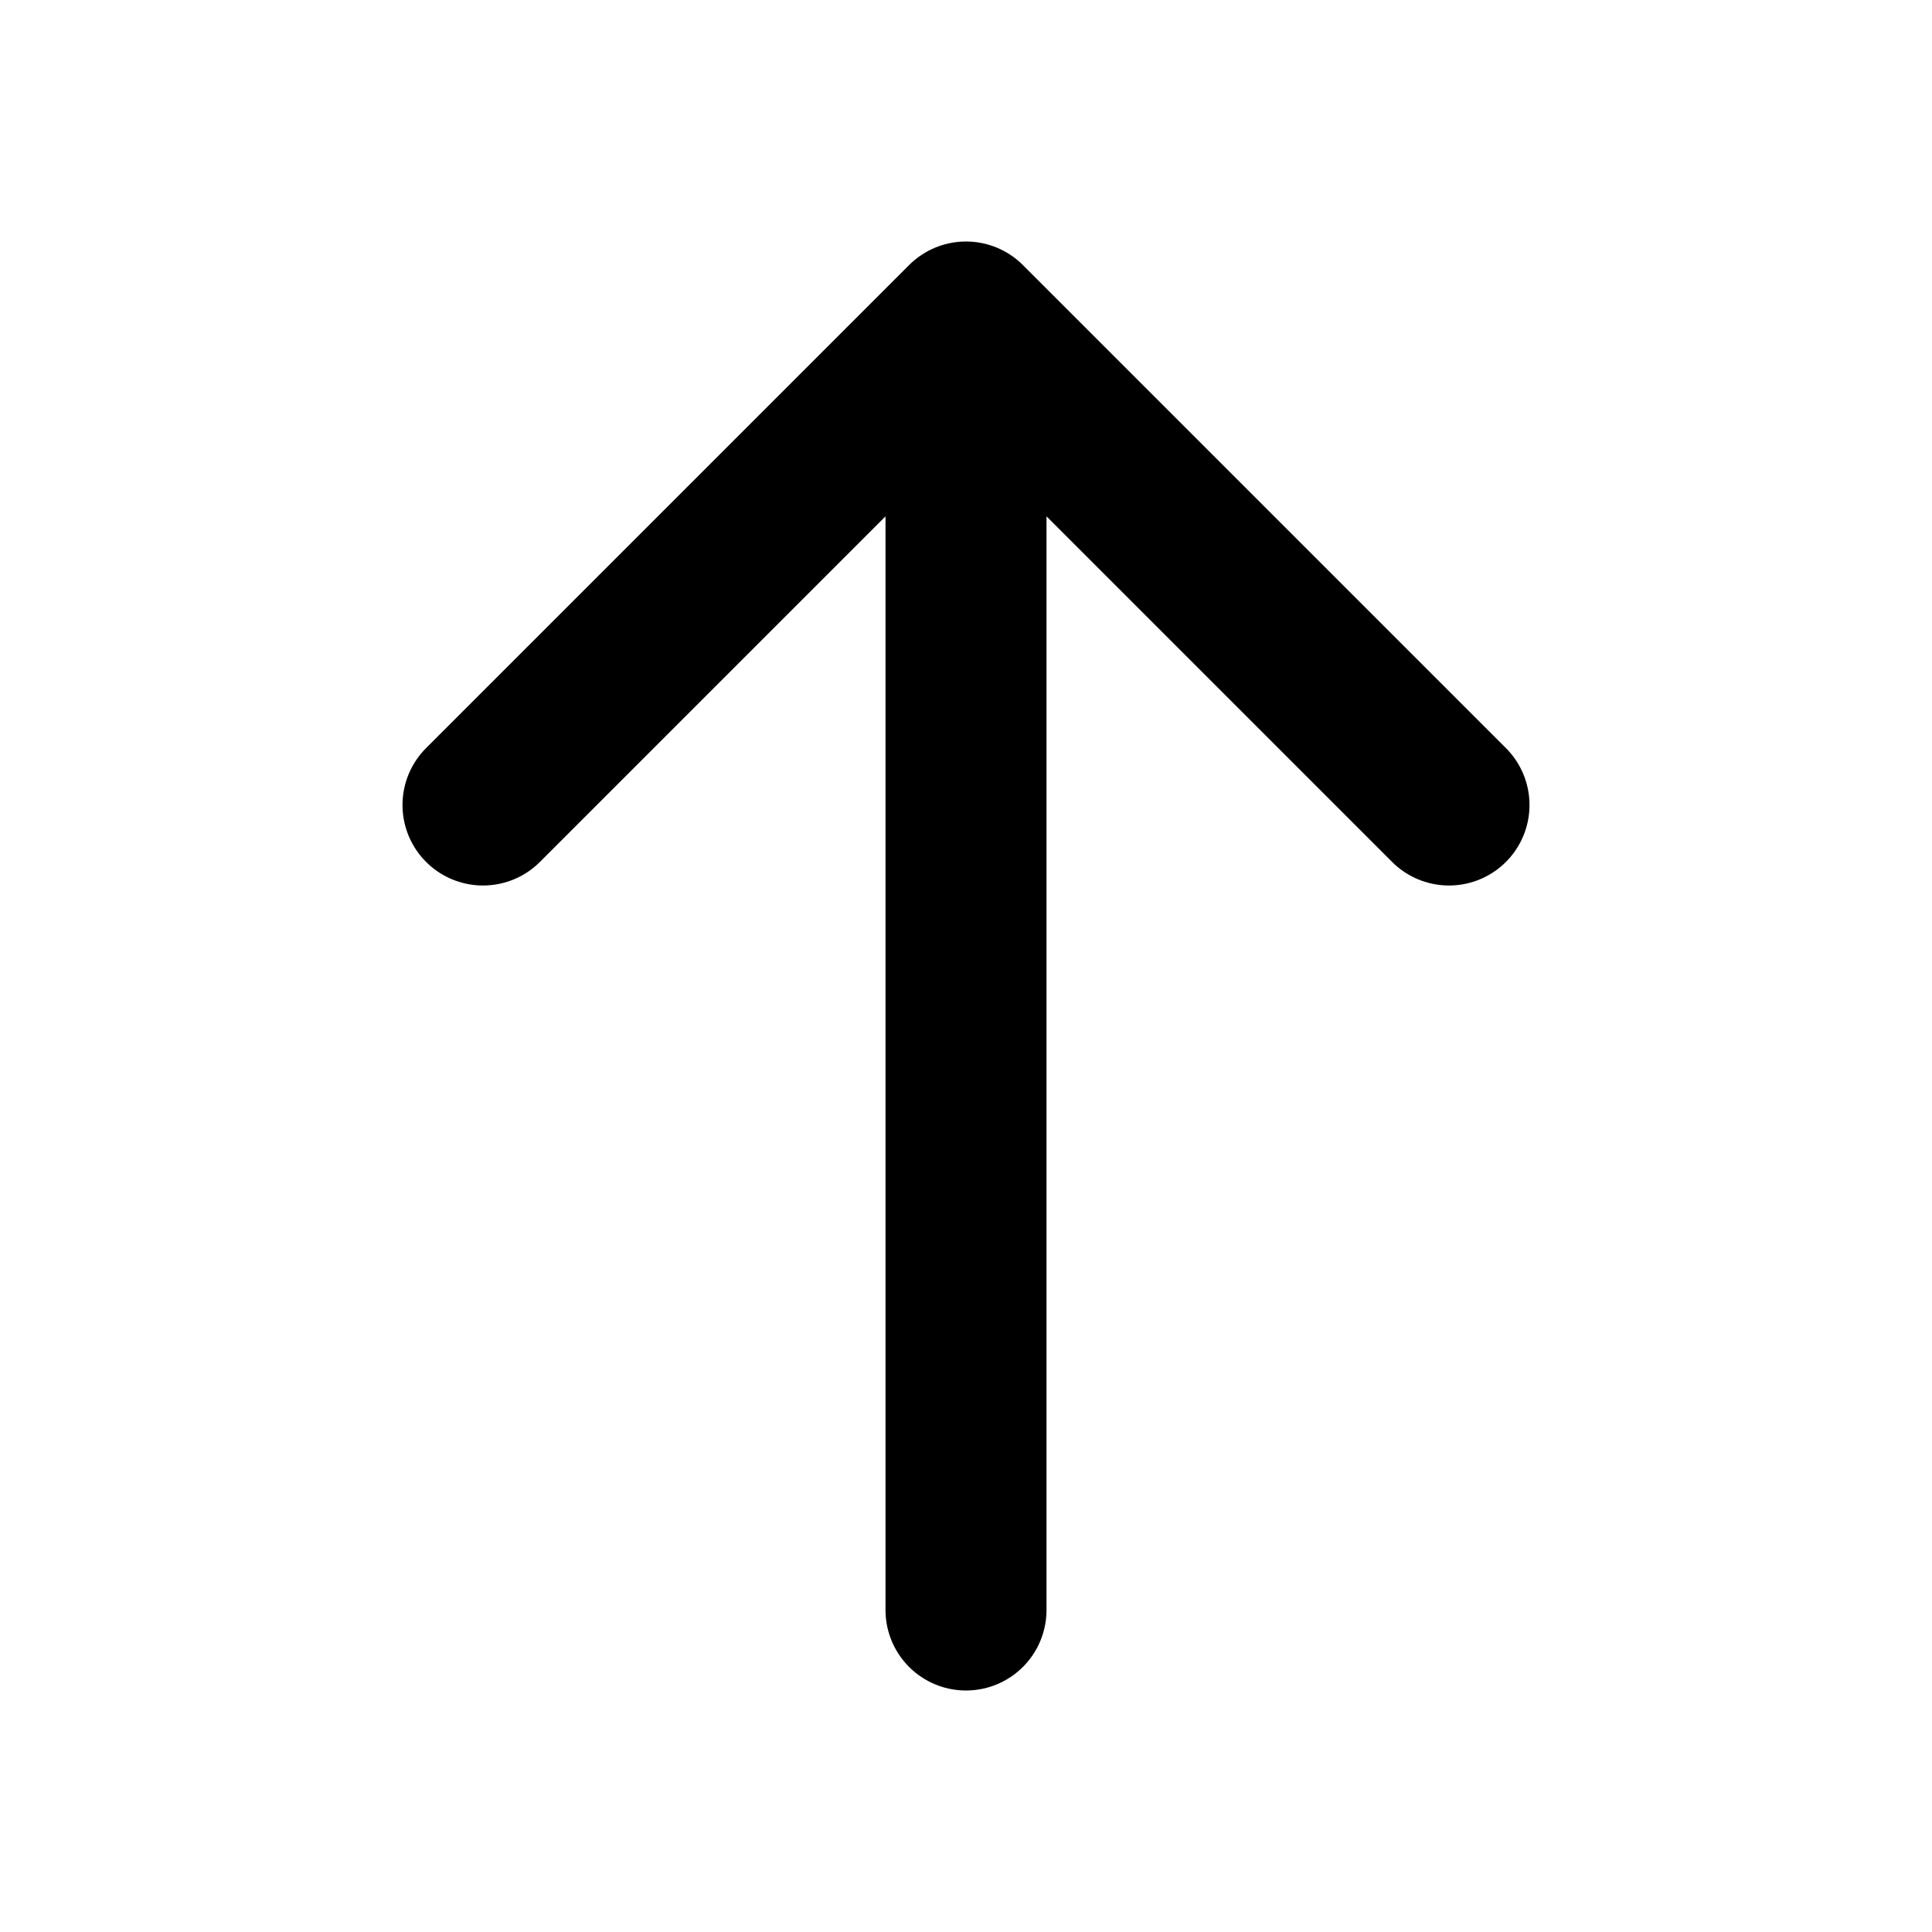
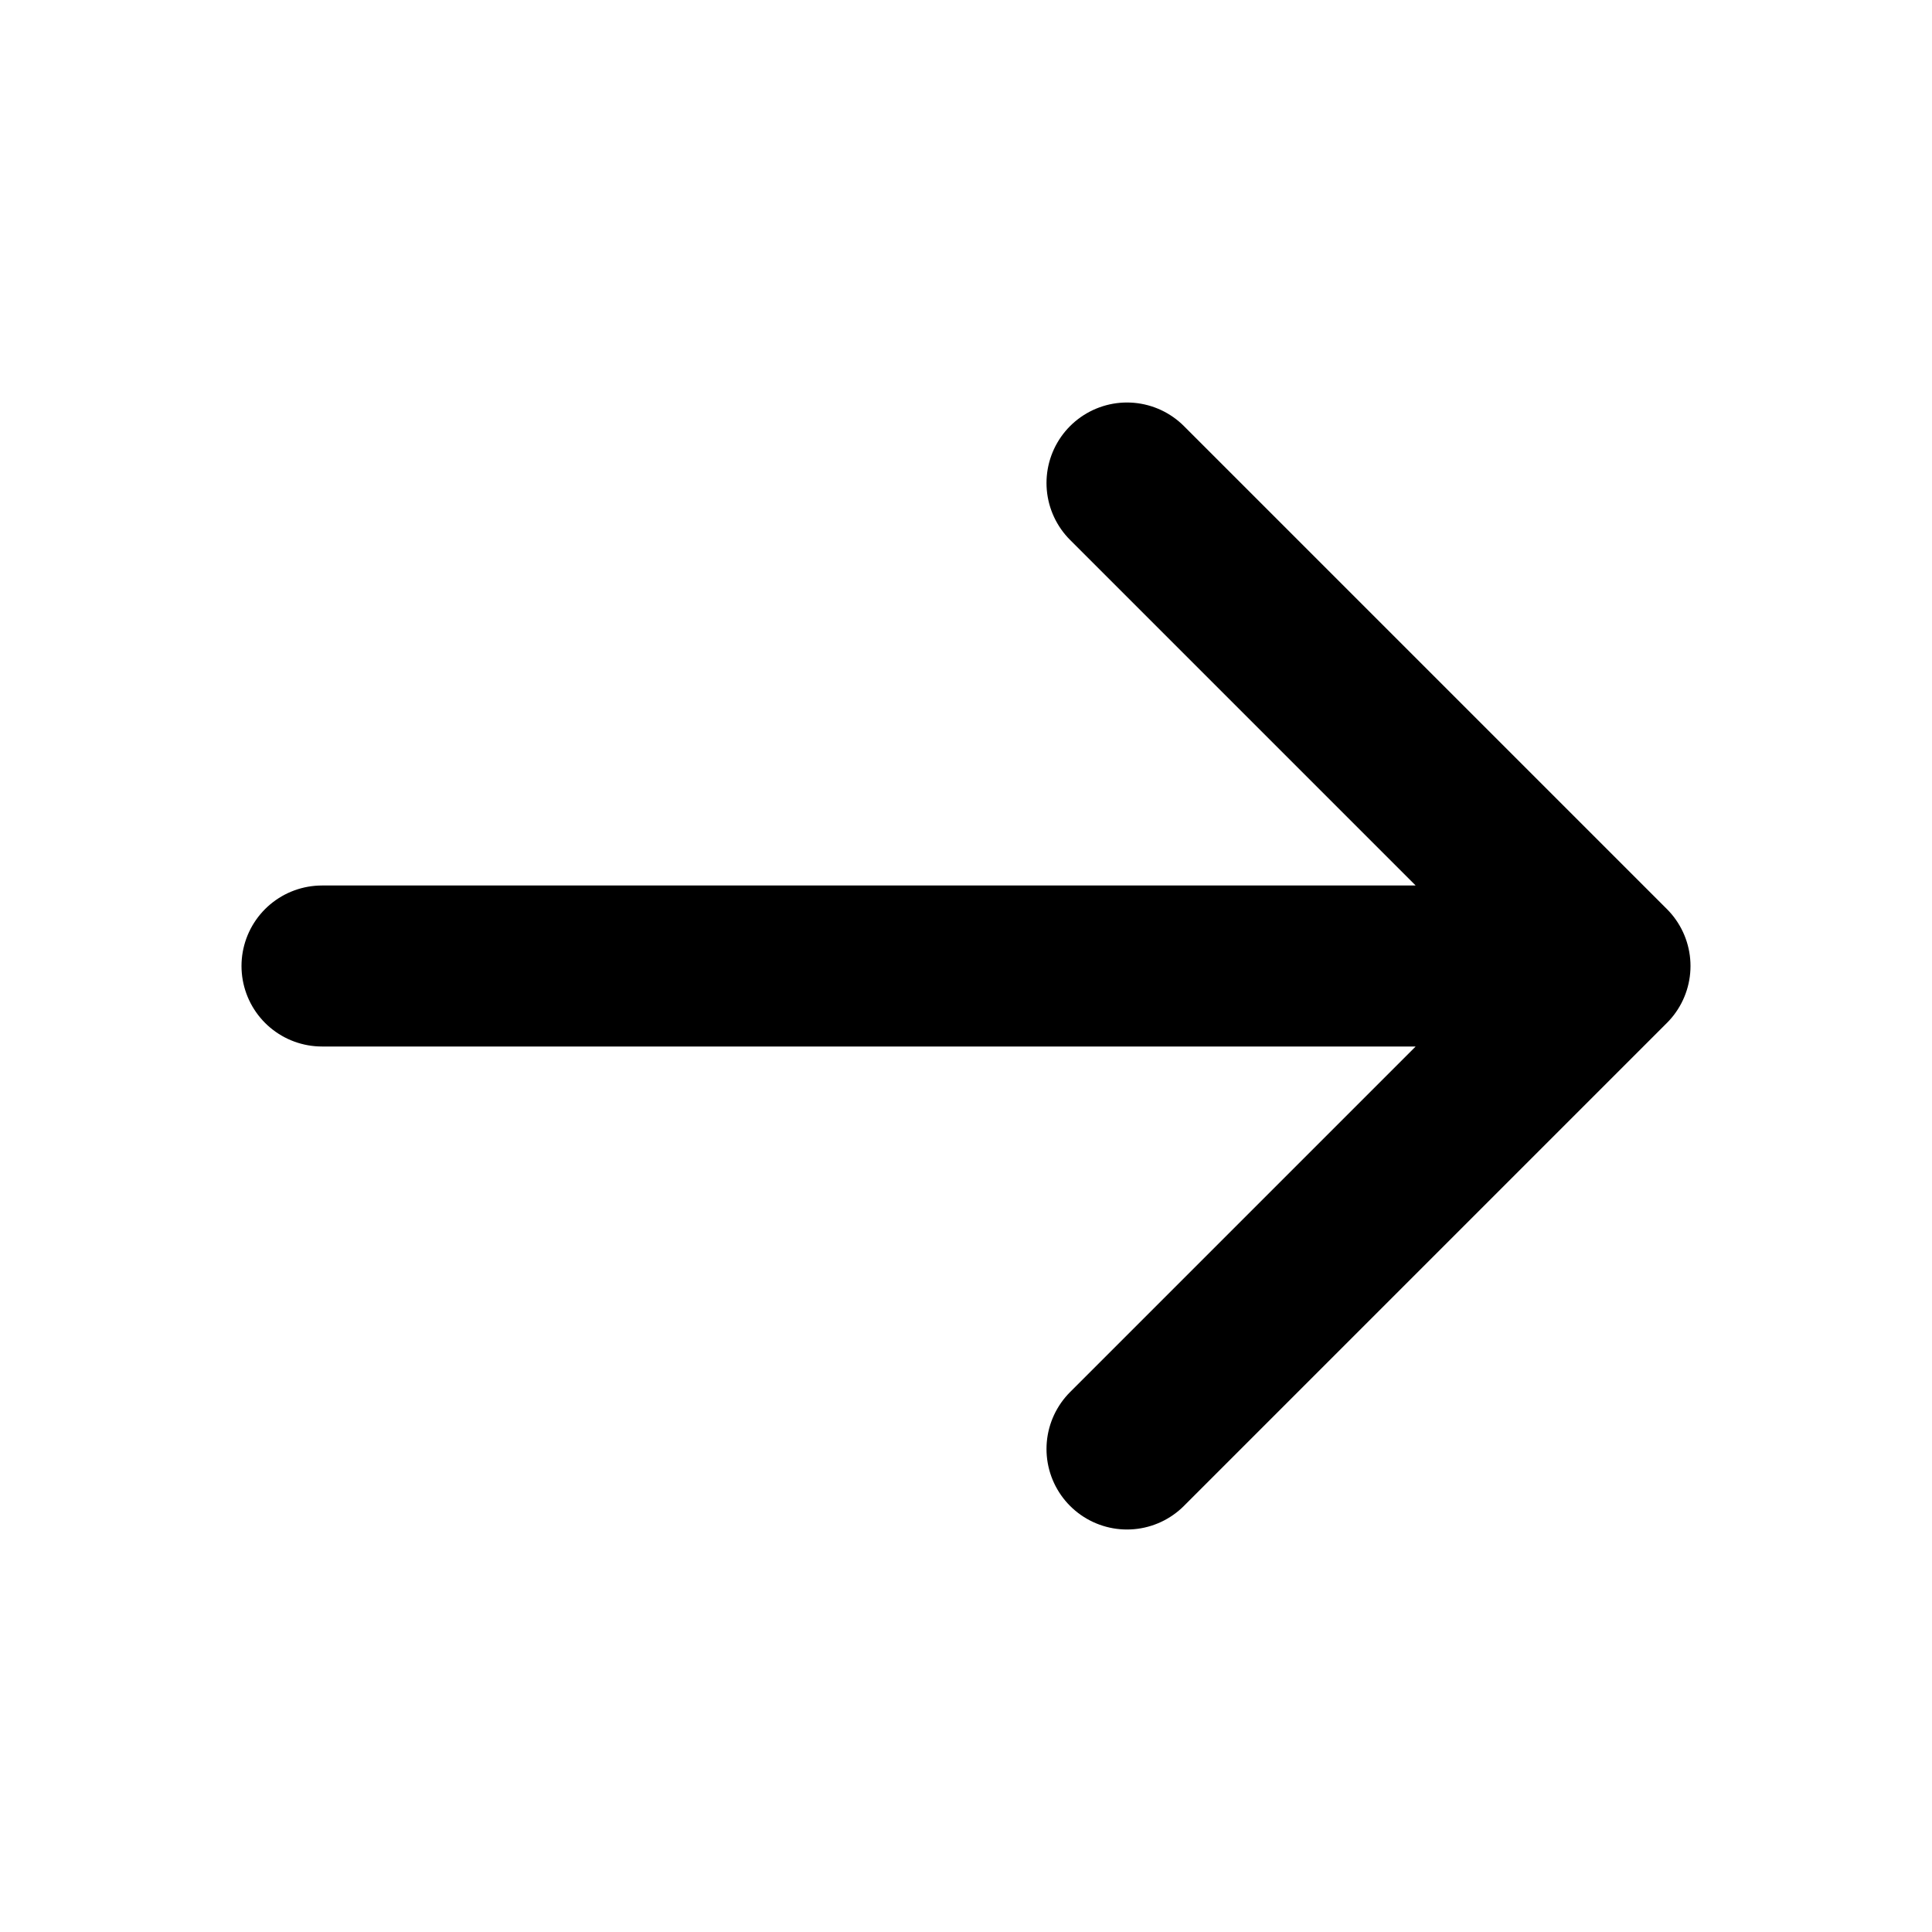
<svg xmlns="http://www.w3.org/2000/svg" width="100%" height="100%" viewBox="0 0 24 24" fill="none">
-   <path d="M12 20V4M12 4L6 10M12 4L18 10" stroke="currentColor" stroke-width="2" stroke-linecap="round" stroke-linejoin="round" />
+   <path d="M4 12H20M20 12L14 6M20 12L14 18" stroke="currentColor" stroke-width="2" stroke-linecap="round" stroke-linejoin="round" />
</svg>
